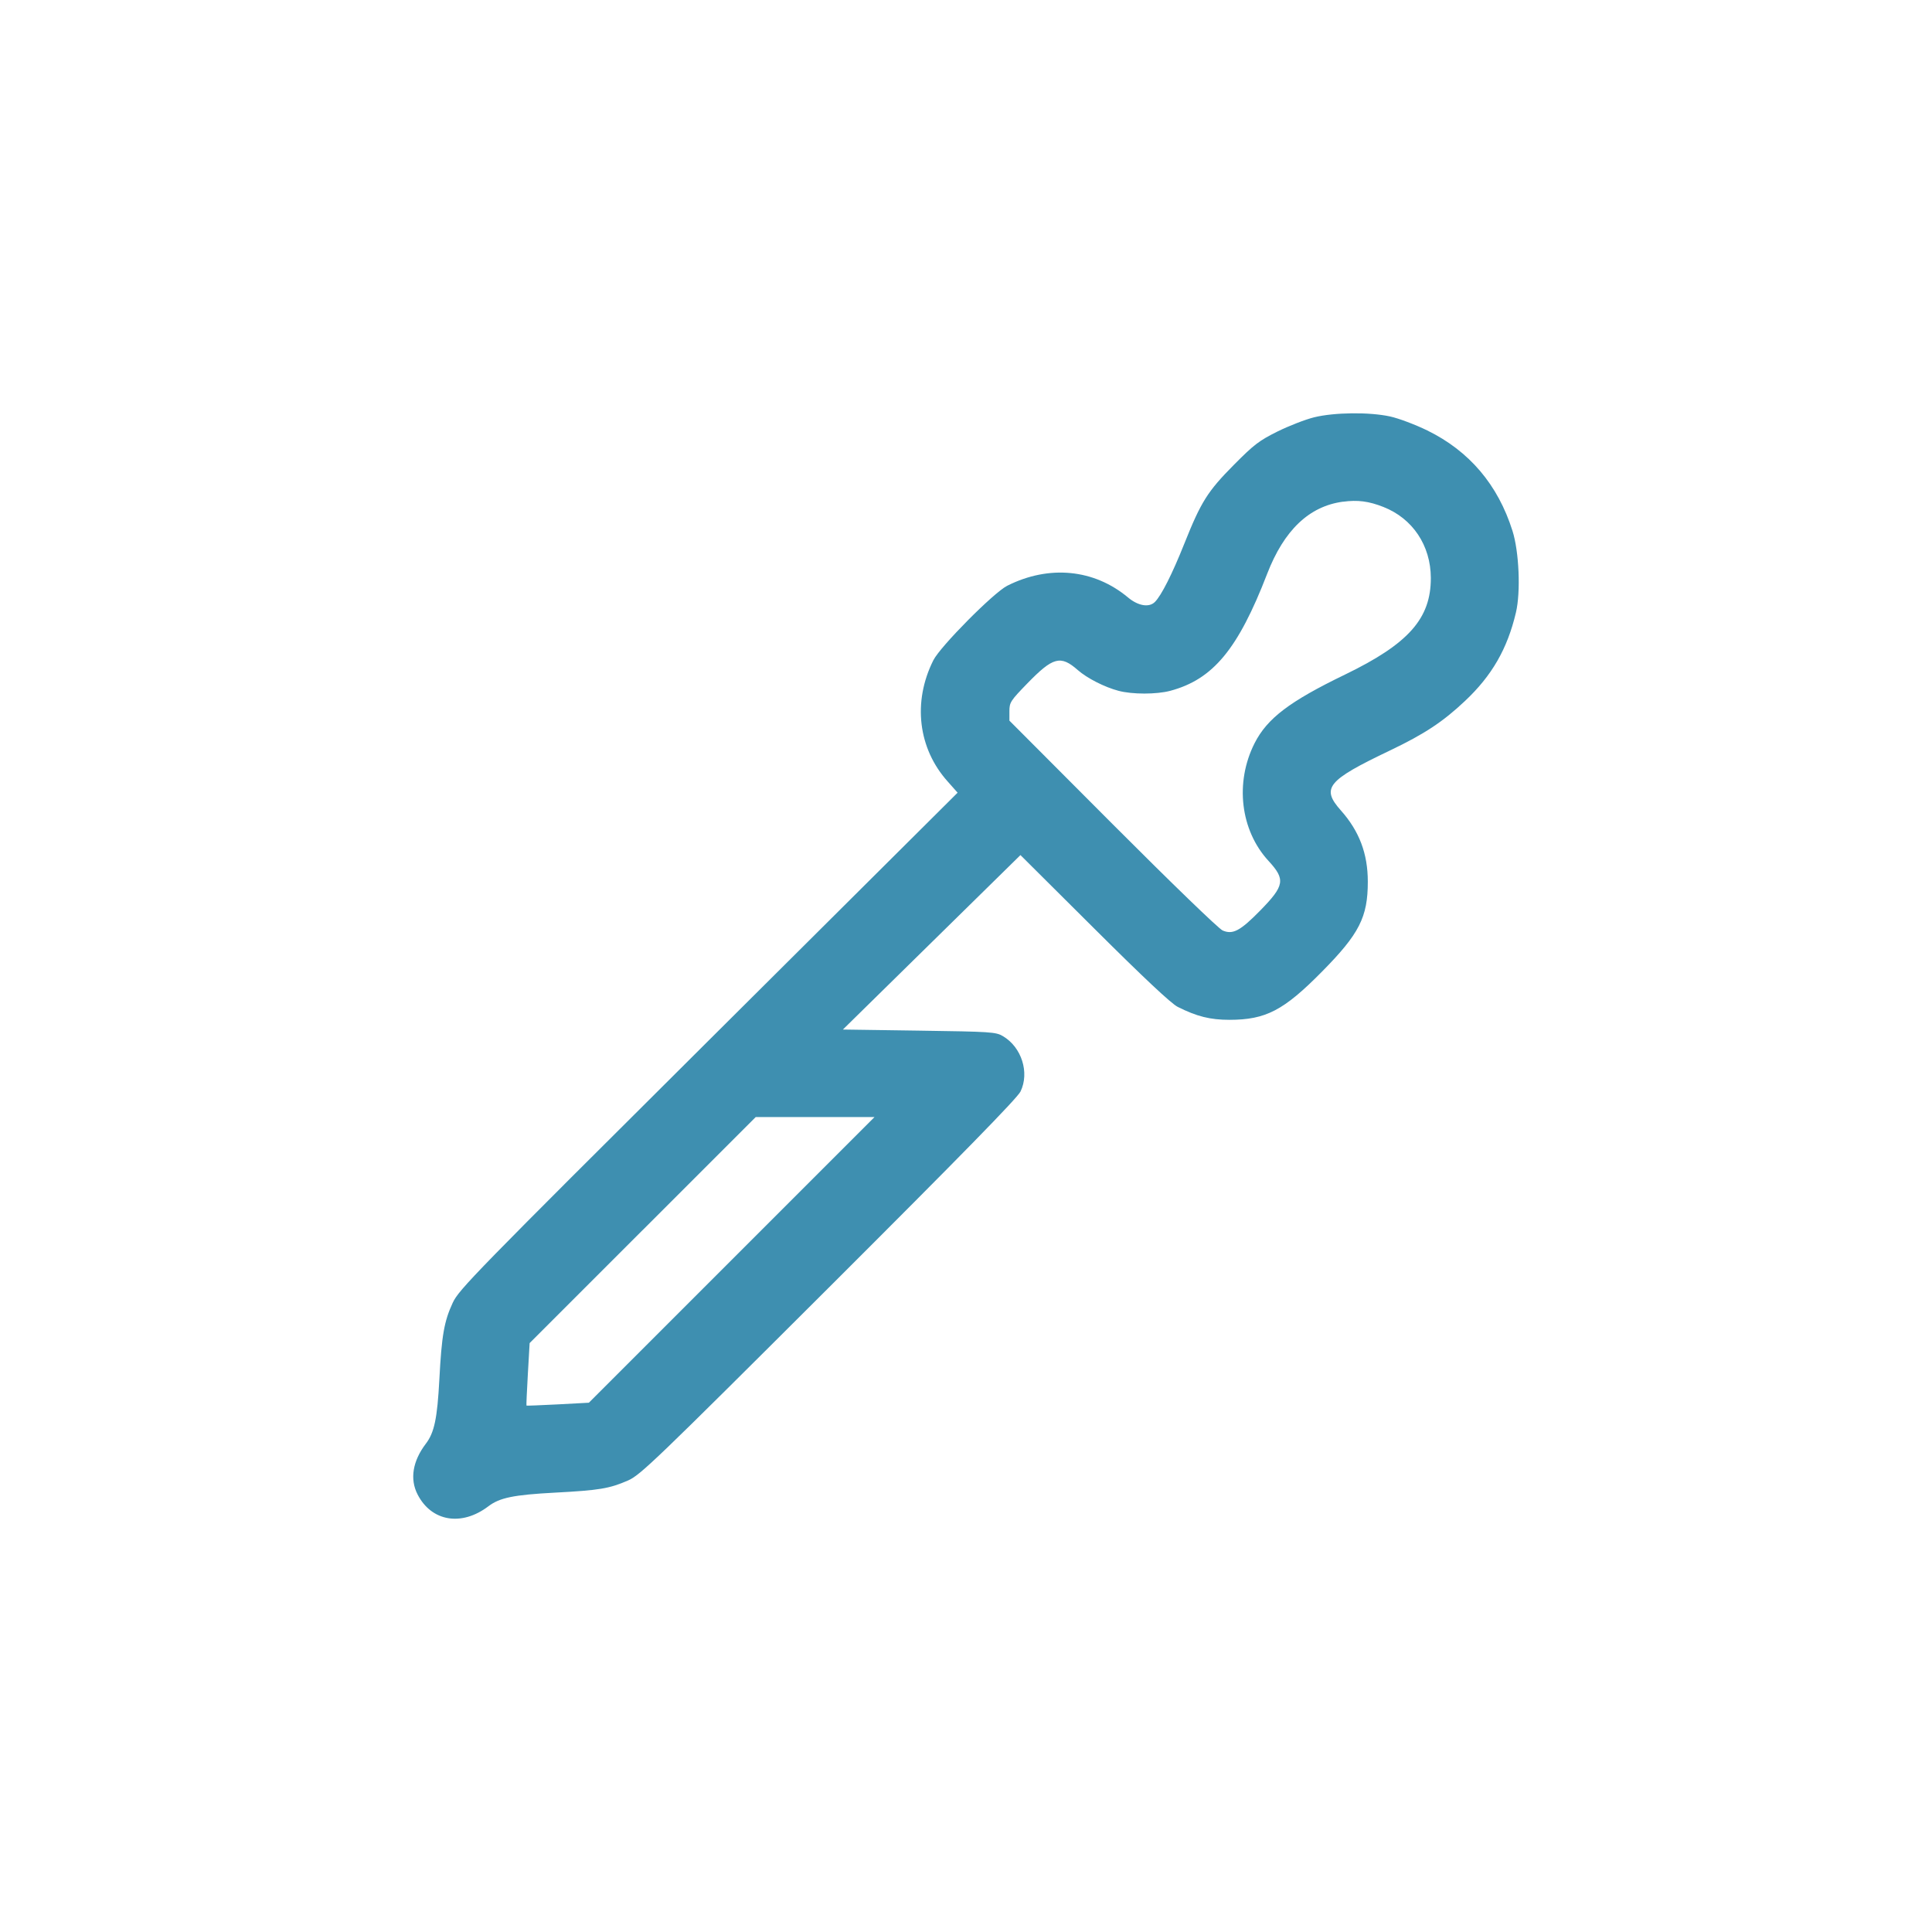
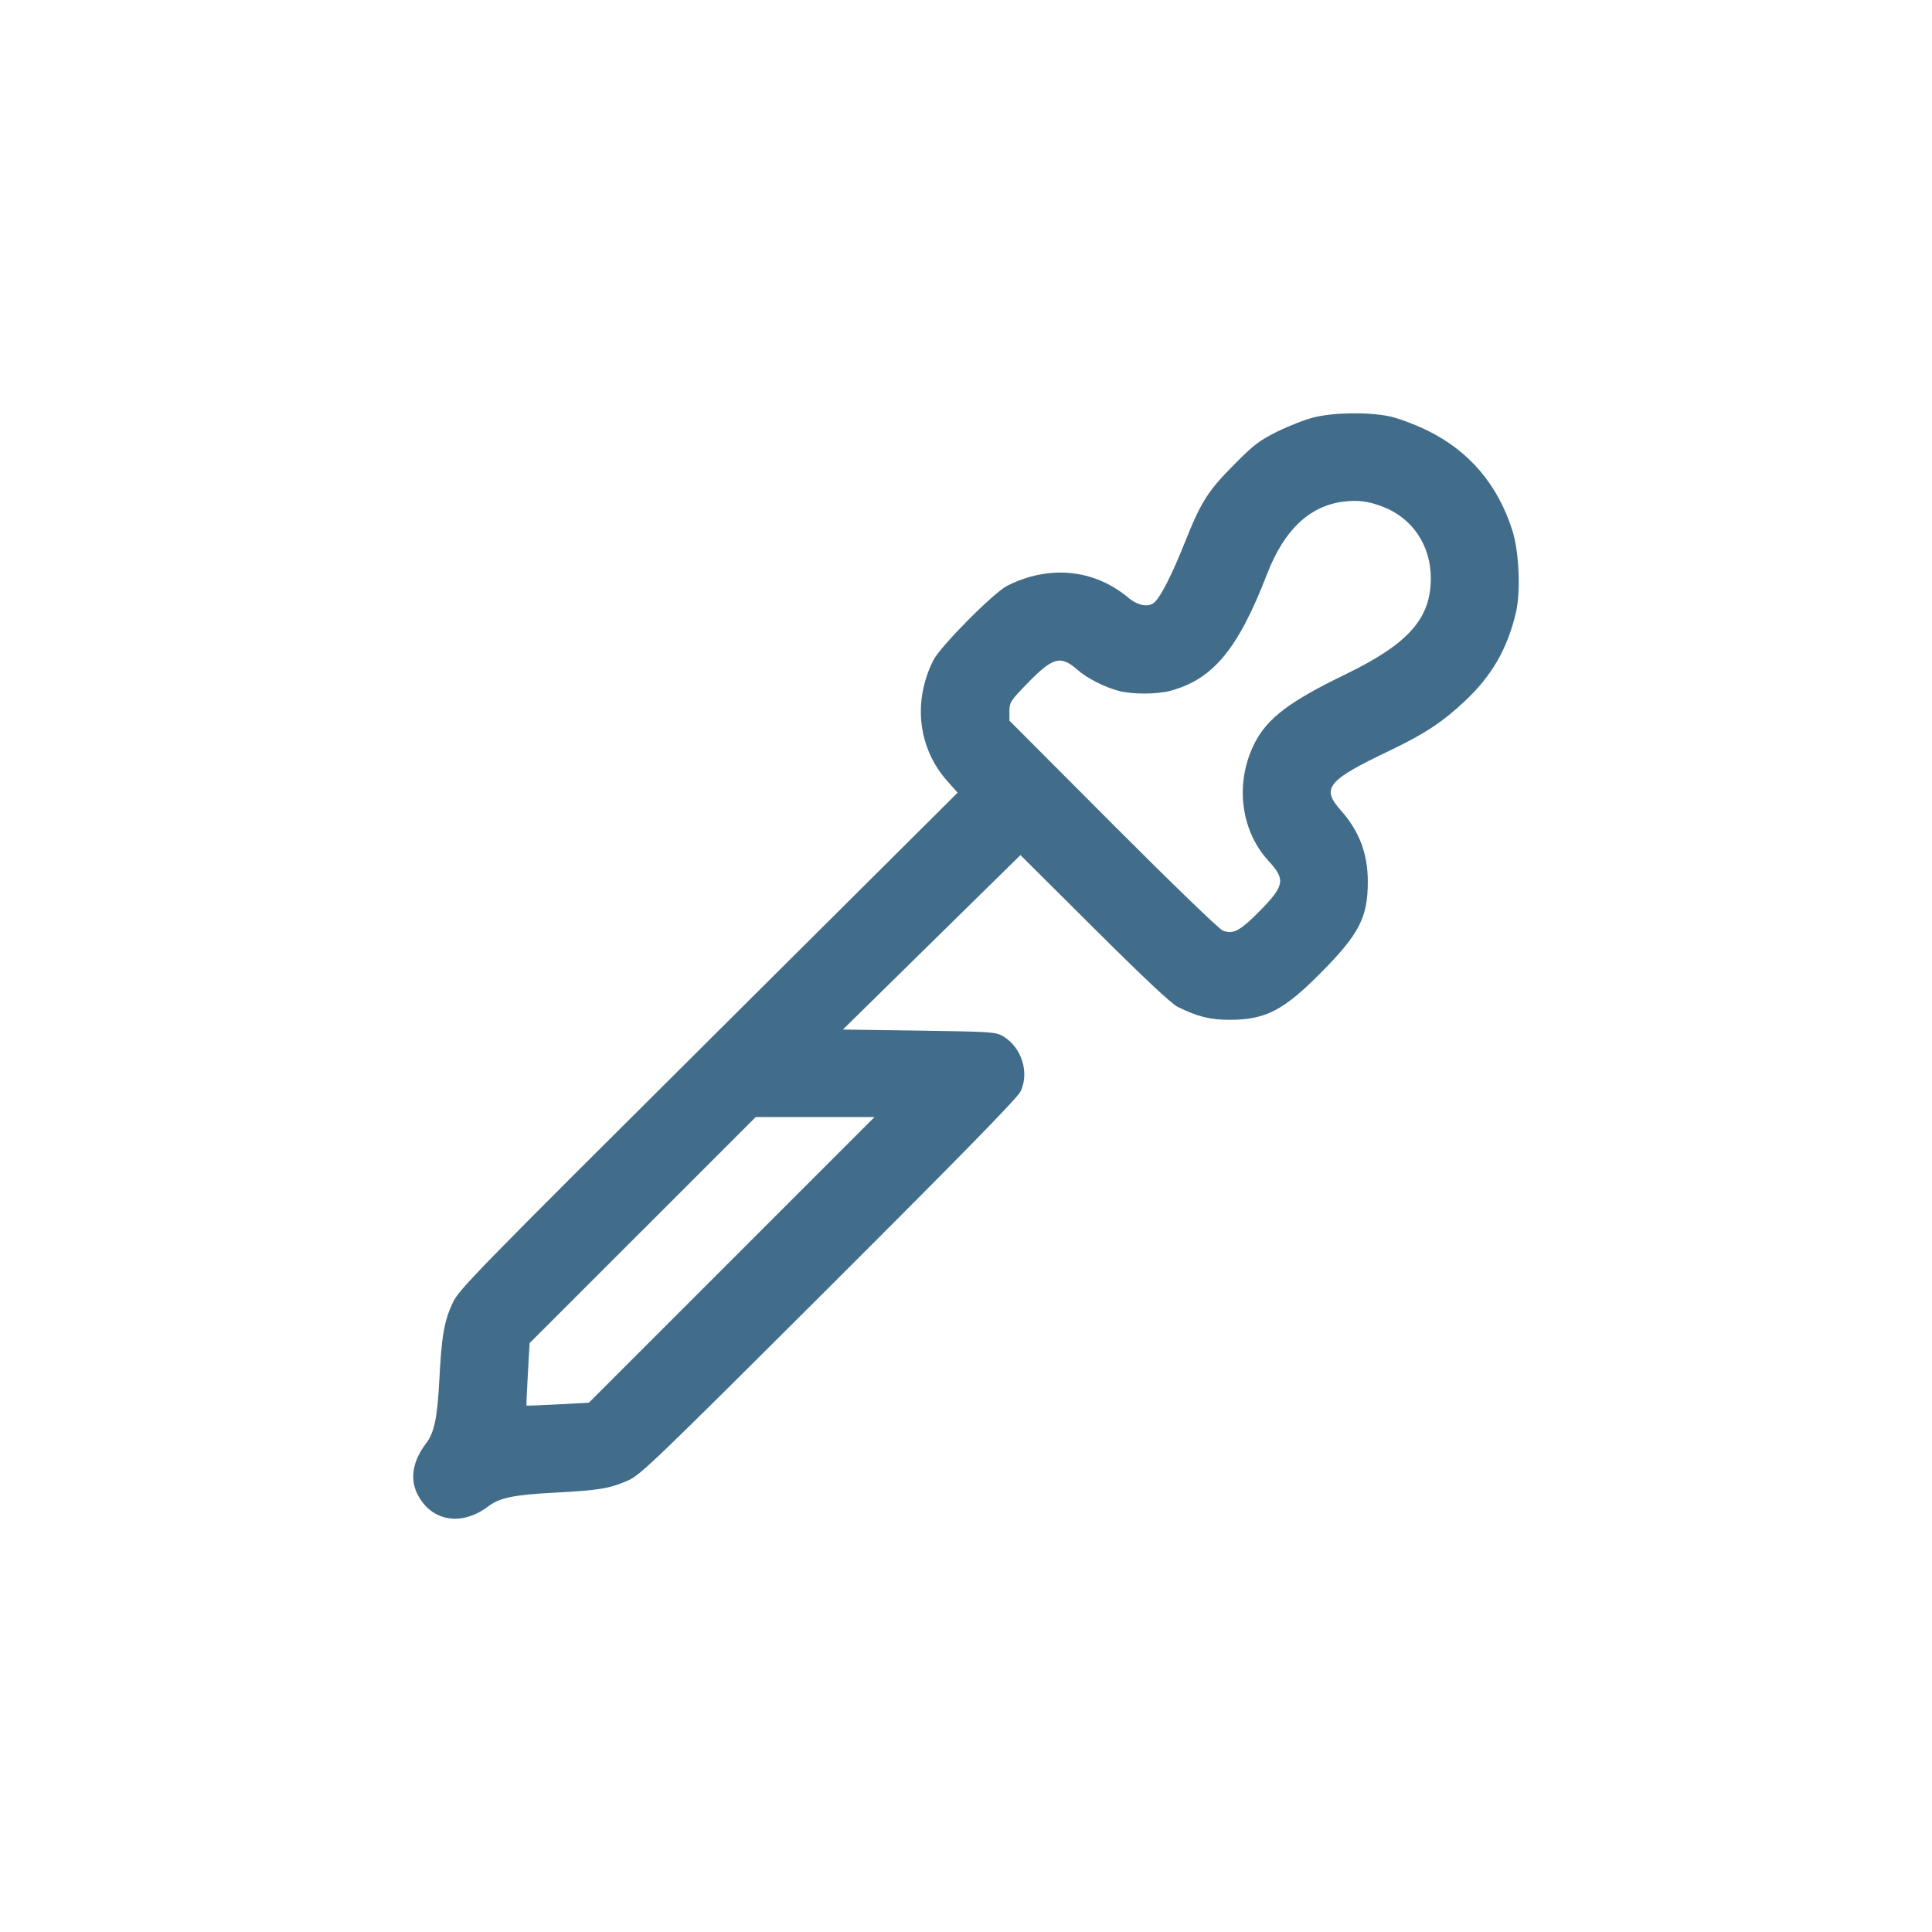
- <svg xmlns="http://www.w3.org/2000/svg" fill="#3e8fb0" stroke="#3e8fb0" stroke-width="0" viewBox="-4.8 -4.8 33.60 33.60" version="1.1" id="svg3" xml:space="preserve">
+ <svg xmlns="http://www.w3.org/2000/svg" style="color:#416D8B;" fill="currentColor" stroke="currentColor" stroke-width="0" viewBox="-4.8 -4.8 33.60 33.60" version="1.1" id="svg3" xml:space="preserve">
  <defs id="defs3" />
  <g id="SVGRepo_tracerCarrier" stroke="#CCCCCC" stroke-linecap="round" stroke-linejoin="round" stroke-width="0.624" />
  <path style="fill:#000000" id="path1" />
-   <path d="m 18.056,2.457 c -0.152,0.037 -0.439,0.149 -0.638,0.247 -0.318,0.158 -0.41,0.228 -0.756,0.577 -0.461,0.465 -0.573,0.643 -0.864,1.371 -0.211,0.53 -0.401,0.906 -0.513,1.017 -0.101,0.101 -0.291,0.069 -0.467,-0.078 -0.591,-0.494 -1.374,-0.57 -2.101,-0.204 -0.236,0.119 -1.165,1.056 -1.285,1.296 -0.363,0.724 -0.266,1.535 0.251,2.11 L 11.854,8.986 7.521,13.299 c -4.061,4.042 -4.341,4.328 -4.447,4.557 -0.15,0.323 -0.193,0.569 -0.233,1.333 -0.036,0.679 -0.087,0.925 -0.235,1.119 -0.23,0.303 -0.281,0.615 -0.144,0.882 0.242,0.472 0.766,0.56 1.232,0.206 0.196,-0.149 0.439,-0.199 1.156,-0.237 0.771,-0.041 0.948,-0.07 1.271,-0.211 0.214,-0.093 0.464,-0.333 3.49,-3.352 2.321,-2.316 3.281,-3.298 3.337,-3.413 0.16,-0.329 0.019,-0.772 -0.306,-0.963 -0.123,-0.073 -0.207,-0.078 -1.457,-0.096 l -1.326,-0.019 1.544,-1.517 1.544,-1.517 1.284,1.278 c 0.857,0.854 1.339,1.306 1.451,1.362 0.333,0.167 0.564,0.225 0.9,0.225 0.632,-7.89e-4 0.942,-0.162 1.609,-0.838 0.65,-0.658 0.797,-0.948 0.797,-1.565 0,-0.486 -0.148,-0.879 -0.469,-1.239 -0.346,-0.39 -0.239,-0.52 0.856,-1.043 0.597,-0.285 0.918,-0.497 1.302,-0.859 0.47,-0.442 0.738,-0.908 0.887,-1.539 0.085,-0.359 0.055,-1.059 -0.06,-1.421 C 21.251,3.63 20.753,3.044 20.022,2.686 19.815,2.585 19.524,2.475 19.376,2.443 19.014,2.364 18.408,2.371 18.056,2.457 m 0.499,1.468 c -0.587,0.079 -1.024,0.495 -1.318,1.256 -0.506,1.31 -0.941,1.834 -1.684,2.033 -0.241,0.064 -0.661,0.064 -0.901,0 C 14.409,7.15 14.106,6.995 13.945,6.854 13.645,6.59 13.514,6.625 13.065,7.087 12.773,7.388 12.755,7.416 12.755,7.57 v 0.163 l 1.793,1.798 c 1.033,1.035 1.845,1.82 1.915,1.851 0.177,0.077 0.307,0.007 0.655,-0.348 0.423,-0.432 0.441,-0.539 0.143,-0.862 C 16.771,9.64 16.673,8.809 17.019,8.125 17.239,7.693 17.625,7.399 18.595,6.93 19.697,6.396 20.086,5.957 20.084,5.25 20.082,4.687 19.768,4.217 19.26,4.017 19.004,3.916 18.812,3.891 18.555,3.926 M 6.377,16.592 4.411,18.558 4.38,19.098 c -0.017,0.297 -0.028,0.543 -0.024,0.547 0.004,0.004 0.25,-0.006 0.546,-0.021 l 0.539,-0.029 2.484,-2.484 2.484,-2.484 h -1.033 -1.033 l -1.966,1.966" stroke="none" fill="#3de0fb" fill-rule="evenodd" id="path1-0" style="stroke-width:0;fill:#3e8fb0;fill-opacity:1" />
+   <path d="m 18.056,2.457 c -0.152,0.037 -0.439,0.149 -0.638,0.247 -0.318,0.158 -0.41,0.228 -0.756,0.577 -0.461,0.465 -0.573,0.643 -0.864,1.371 -0.211,0.53 -0.401,0.906 -0.513,1.017 -0.101,0.101 -0.291,0.069 -0.467,-0.078 -0.591,-0.494 -1.374,-0.57 -2.101,-0.204 -0.236,0.119 -1.165,1.056 -1.285,1.296 -0.363,0.724 -0.266,1.535 0.251,2.11 L 11.854,8.986 7.521,13.299 c -4.061,4.042 -4.341,4.328 -4.447,4.557 -0.15,0.323 -0.193,0.569 -0.233,1.333 -0.036,0.679 -0.087,0.925 -0.235,1.119 -0.23,0.303 -0.281,0.615 -0.144,0.882 0.242,0.472 0.766,0.56 1.232,0.206 0.196,-0.149 0.439,-0.199 1.156,-0.237 0.771,-0.041 0.948,-0.07 1.271,-0.211 0.214,-0.093 0.464,-0.333 3.49,-3.352 2.321,-2.316 3.281,-3.298 3.337,-3.413 0.16,-0.329 0.019,-0.772 -0.306,-0.963 -0.123,-0.073 -0.207,-0.078 -1.457,-0.096 l -1.326,-0.019 1.544,-1.517 1.544,-1.517 1.284,1.278 c 0.857,0.854 1.339,1.306 1.451,1.362 0.333,0.167 0.564,0.225 0.9,0.225 0.632,-7.89e-4 0.942,-0.162 1.609,-0.838 0.65,-0.658 0.797,-0.948 0.797,-1.565 0,-0.486 -0.148,-0.879 -0.469,-1.239 -0.346,-0.39 -0.239,-0.52 0.856,-1.043 0.597,-0.285 0.918,-0.497 1.302,-0.859 0.47,-0.442 0.738,-0.908 0.887,-1.539 0.085,-0.359 0.055,-1.059 -0.06,-1.421 C 21.251,3.63 20.753,3.044 20.022,2.686 19.815,2.585 19.524,2.475 19.376,2.443 19.014,2.364 18.408,2.371 18.056,2.457 m 0.499,1.468 c -0.587,0.079 -1.024,0.495 -1.318,1.256 -0.506,1.31 -0.941,1.834 -1.684,2.033 -0.241,0.064 -0.661,0.064 -0.901,0 C 14.409,7.15 14.106,6.995 13.945,6.854 13.645,6.59 13.514,6.625 13.065,7.087 12.773,7.388 12.755,7.416 12.755,7.57 v 0.163 l 1.793,1.798 c 1.033,1.035 1.845,1.82 1.915,1.851 0.177,0.077 0.307,0.007 0.655,-0.348 0.423,-0.432 0.441,-0.539 0.143,-0.862 C 16.771,9.64 16.673,8.809 17.019,8.125 17.239,7.693 17.625,7.399 18.595,6.93 19.697,6.396 20.086,5.957 20.084,5.25 20.082,4.687 19.768,4.217 19.26,4.017 19.004,3.916 18.812,3.891 18.555,3.926 M 6.377,16.592 4.411,18.558 4.38,19.098 c -0.017,0.297 -0.028,0.543 -0.024,0.547 0.004,0.004 0.25,-0.006 0.546,-0.021 l 0.539,-0.029 2.484,-2.484 2.484,-2.484 h -1.033 -1.033 l -1.966,1.966" stroke="none" fill="currentColor" fill-rule="evenodd" id="path1-0" />
</svg>
